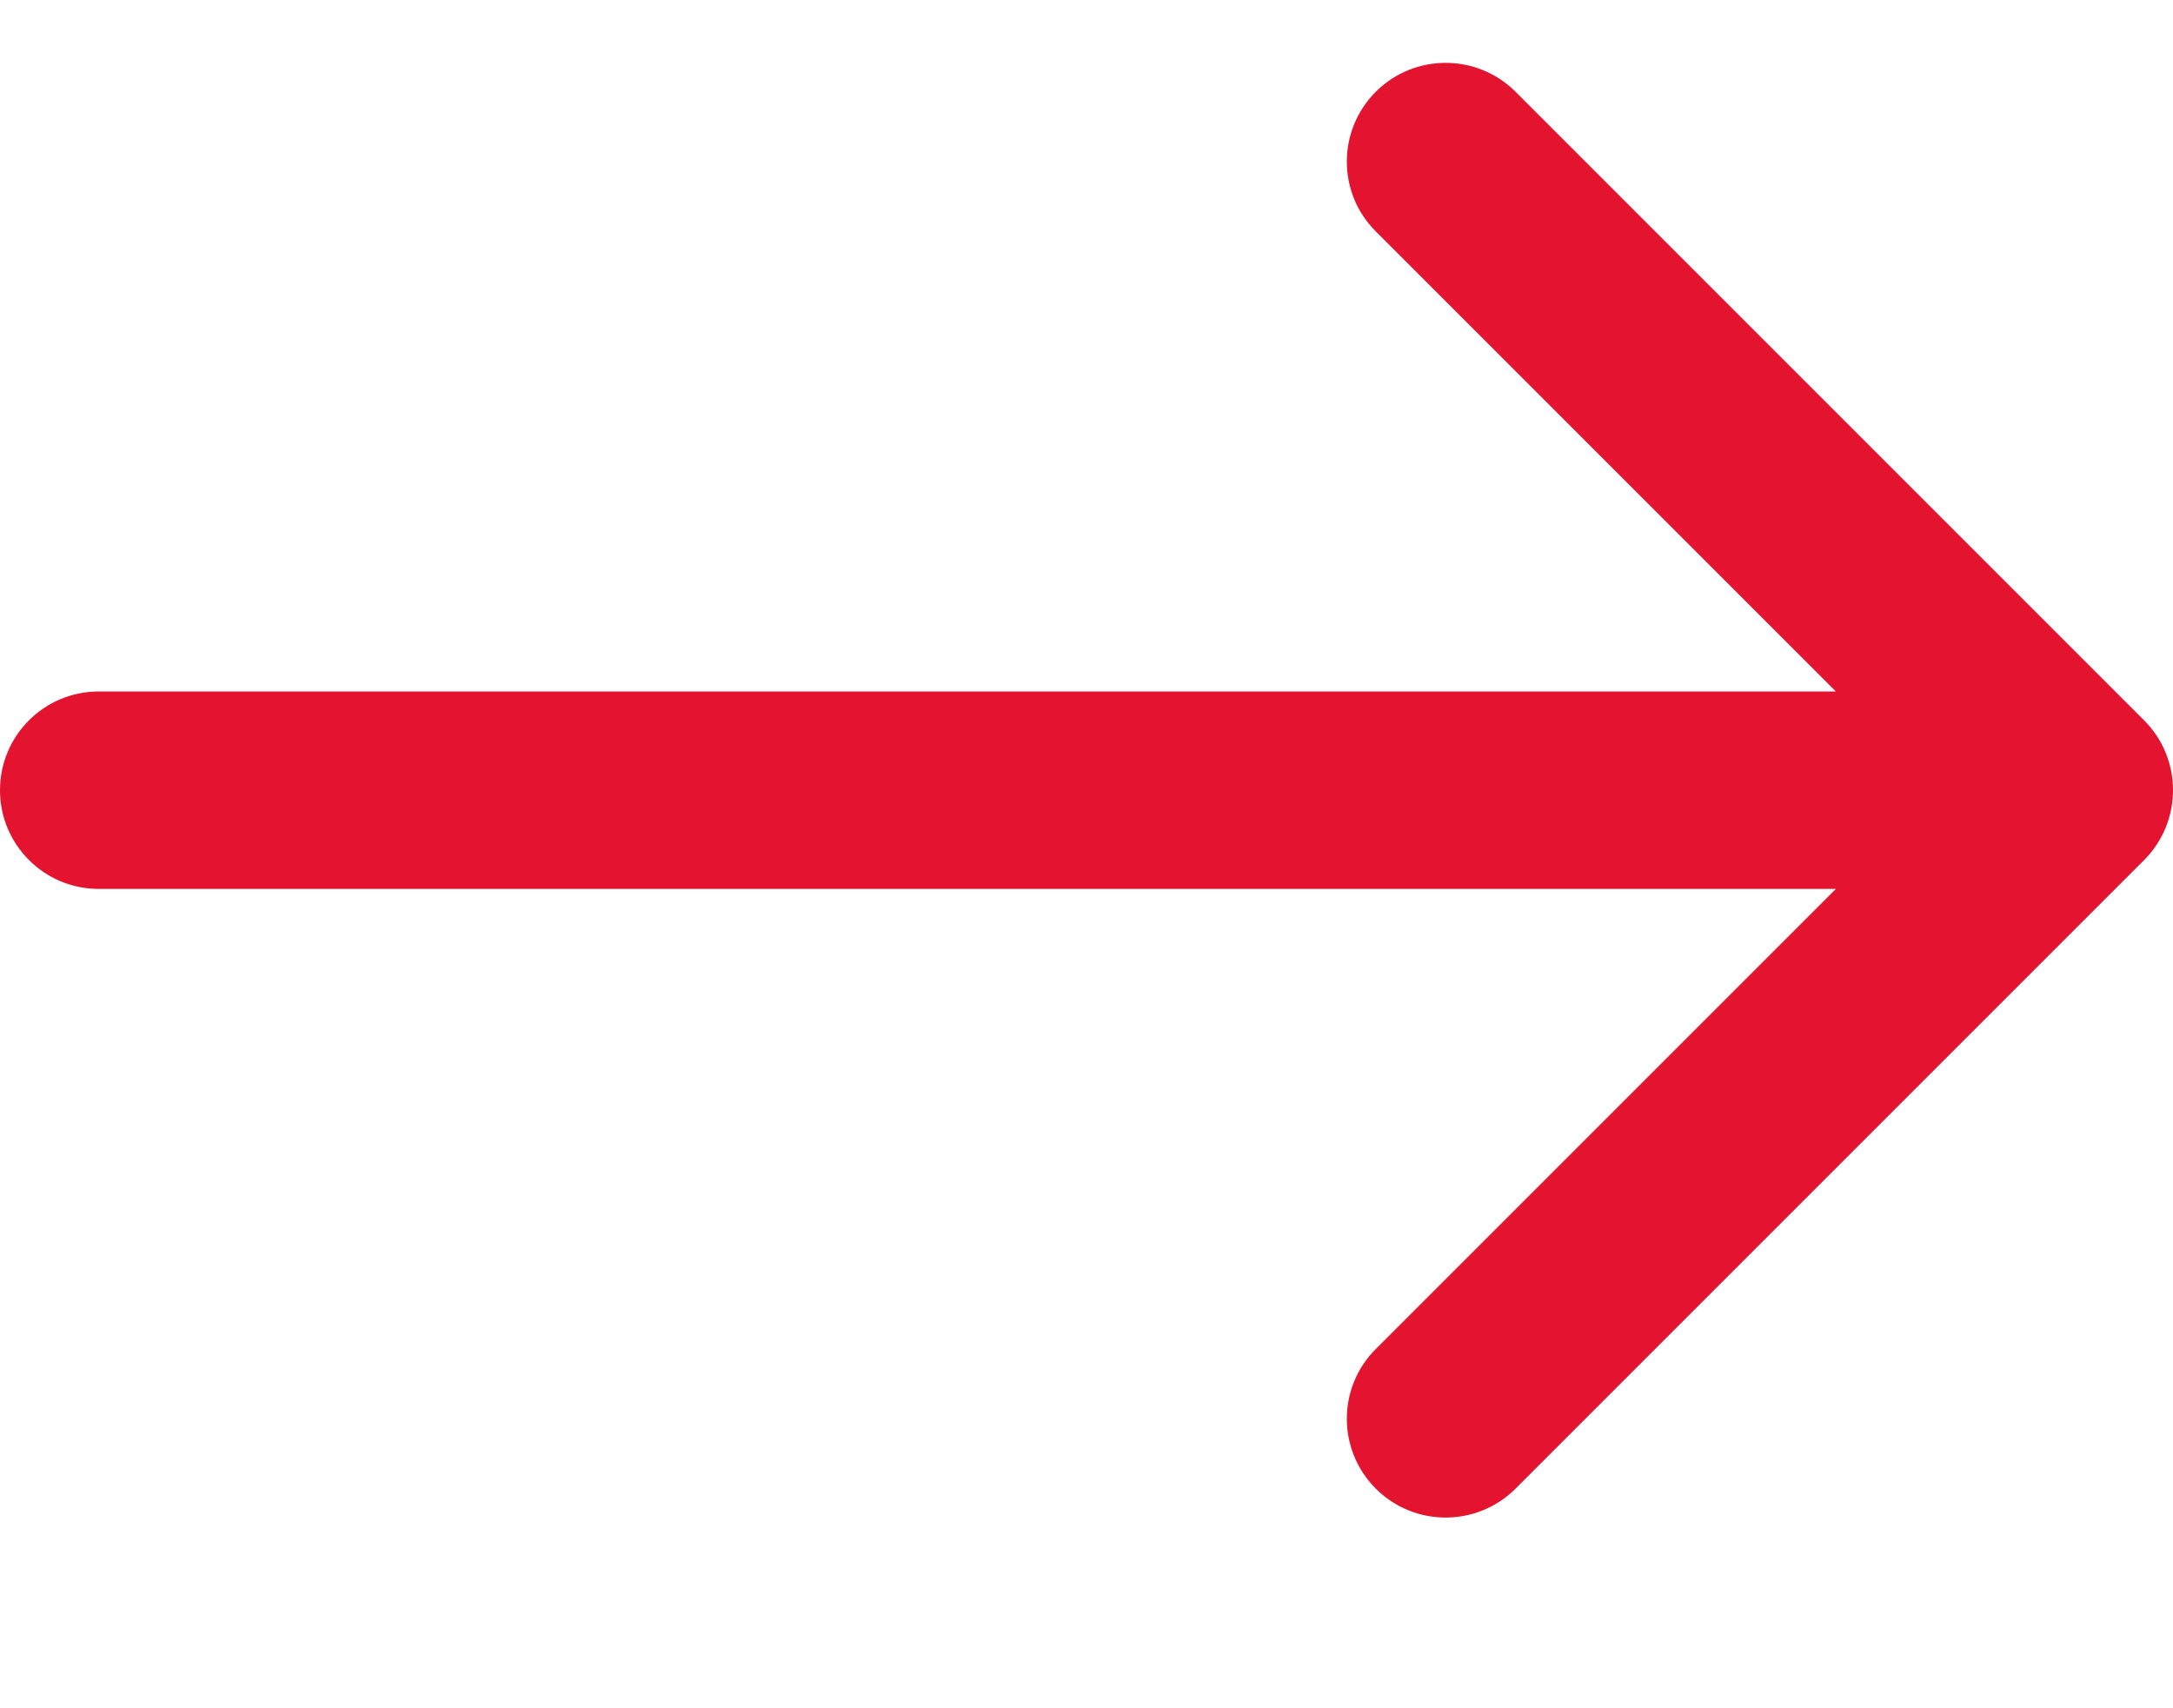
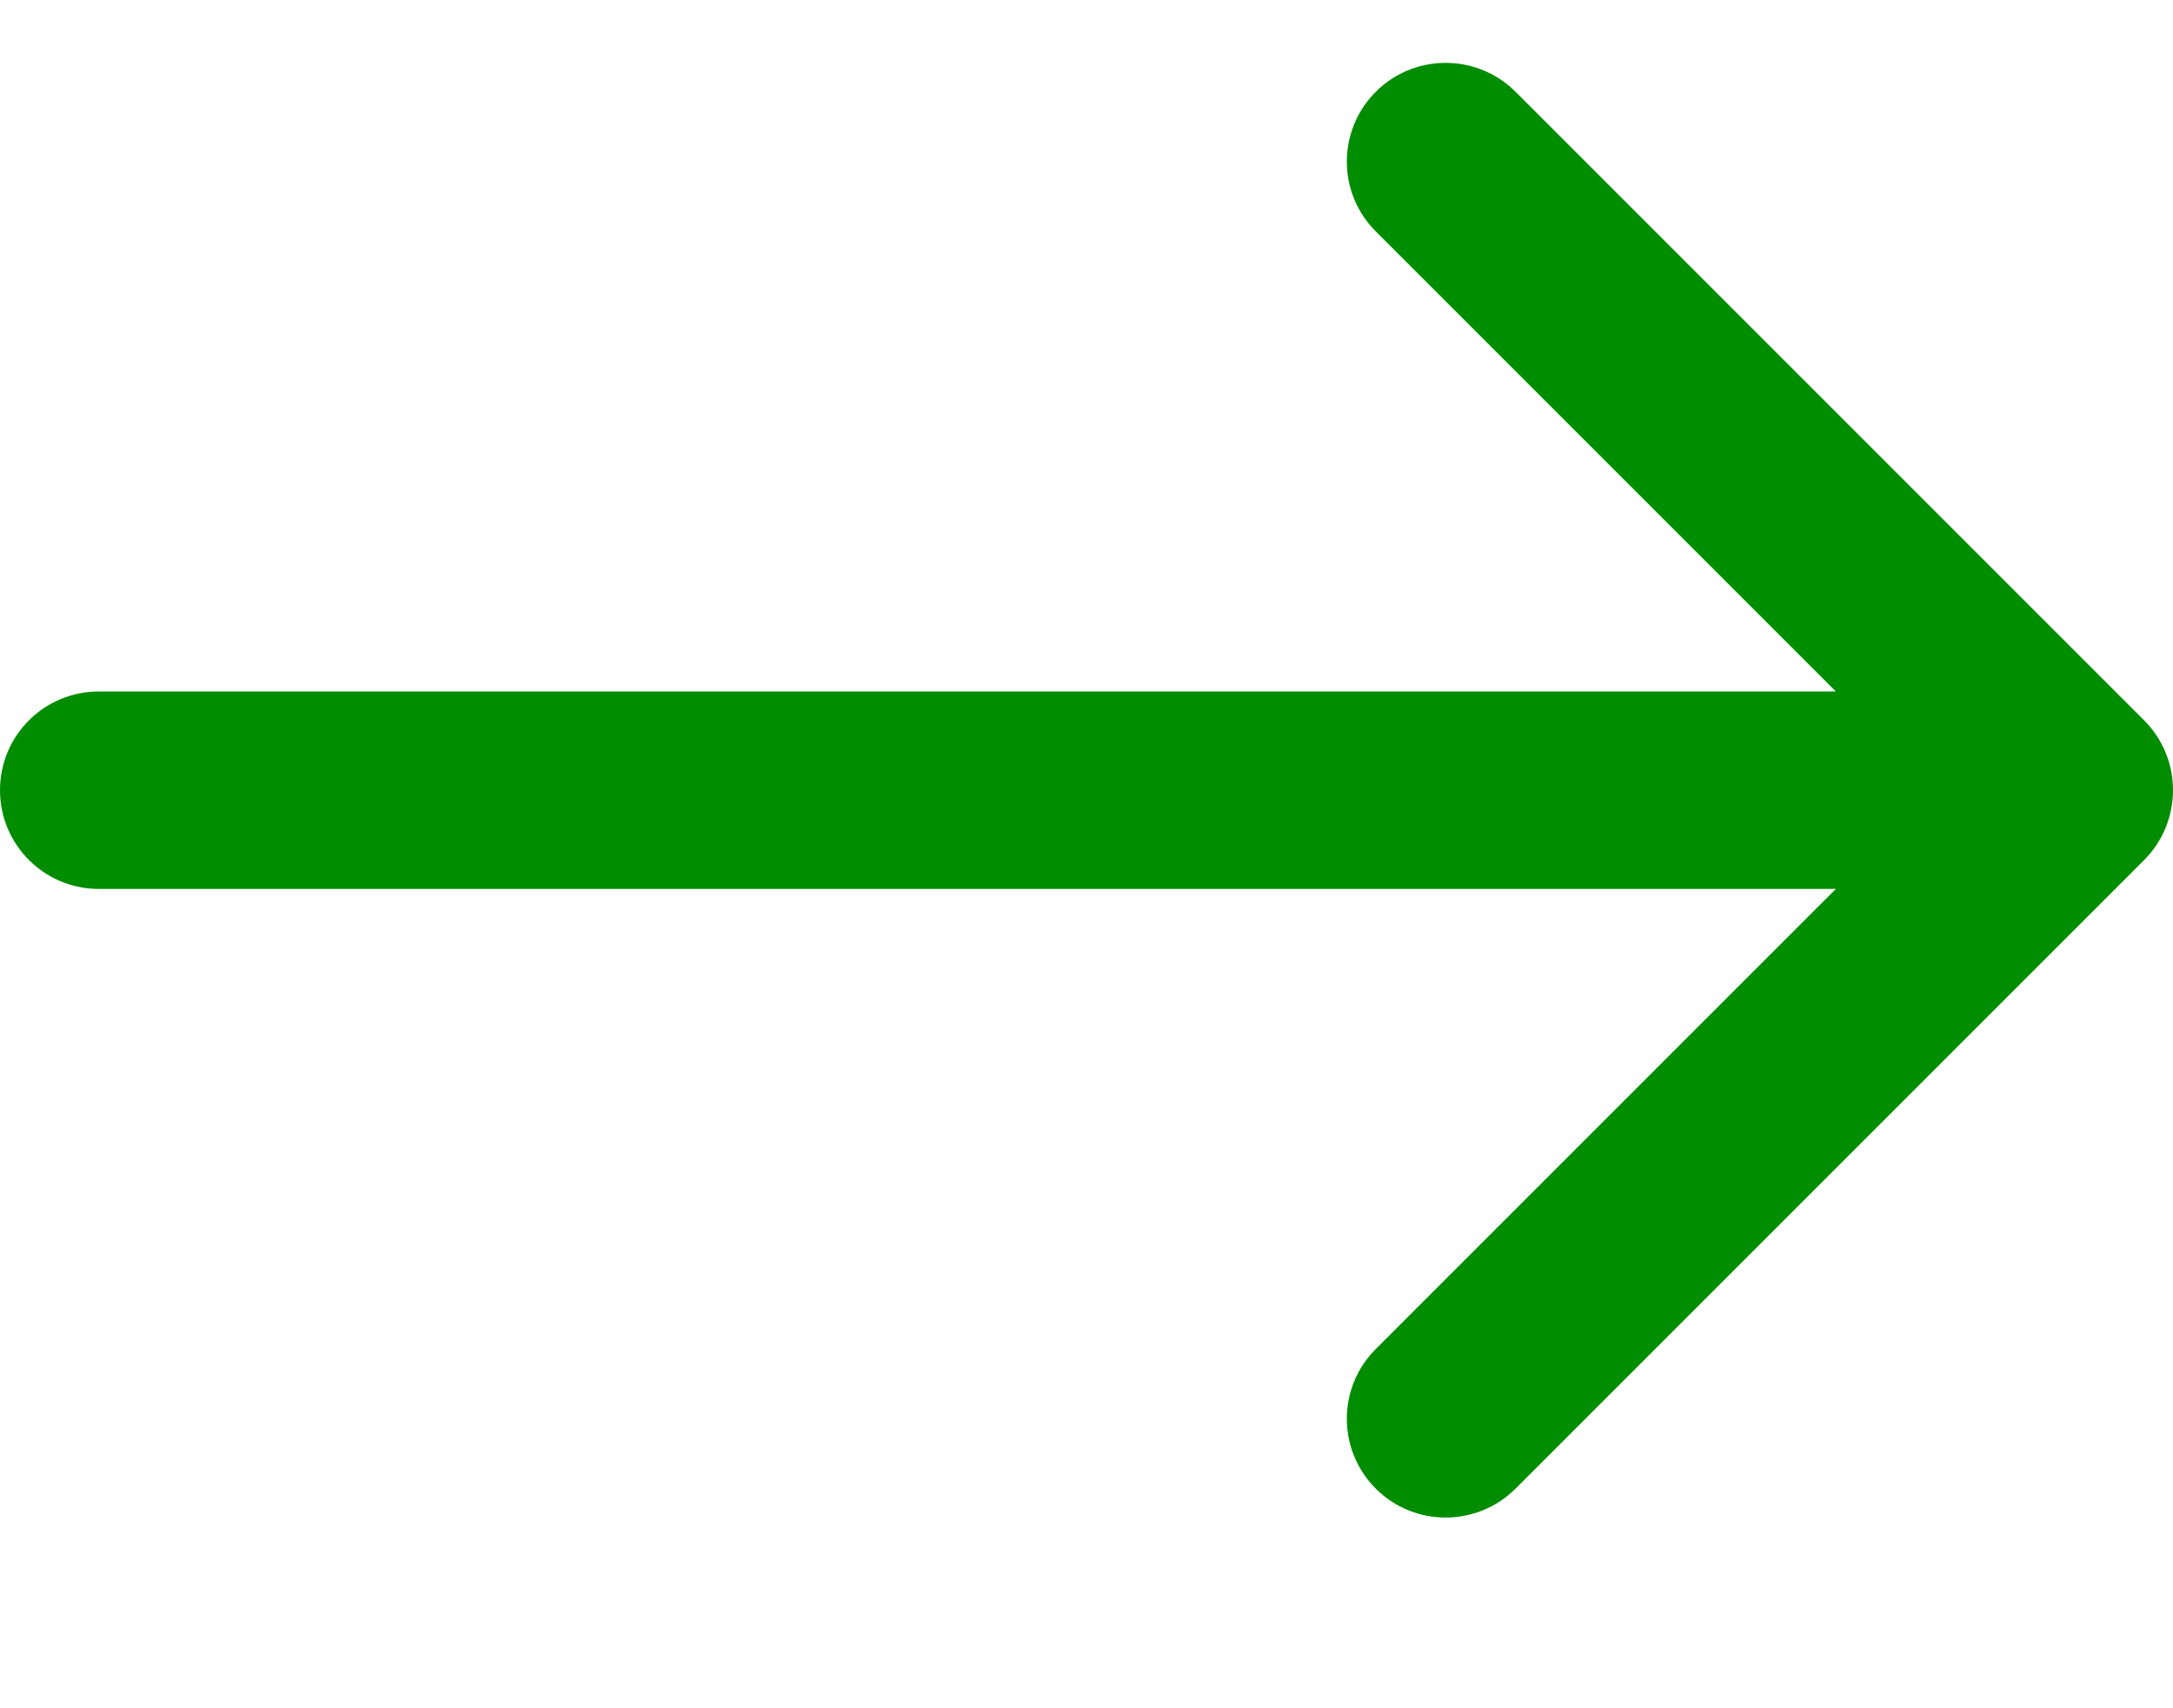
<svg xmlns="http://www.w3.org/2000/svg" width="14" height="11" viewBox="0 0 14 11" fill="none">
-   <path d="M0.636 4.455C0.285 4.455 0 4.739 0 5.091C0 5.442 0.285 5.727 0.636 5.727V4.455ZM13.814 5.541C14.062 5.292 14.062 4.889 13.814 4.641L9.764 0.591C9.515 0.343 9.112 0.343 8.864 0.591C8.615 0.84 8.615 1.243 8.864 1.491L12.464 5.091L8.864 8.691C8.615 8.939 8.615 9.342 8.864 9.591C9.112 9.839 9.515 9.839 9.764 9.591L13.814 5.541ZM0.636 5.727H13.364V4.455H0.636V5.727Z" fill="#E4132F" />
+   <path d="M0.636 4.455C0.285 4.455 0 4.739 0 5.091C0 5.442 0.285 5.727 0.636 5.727V4.455ZM13.814 5.541C14.062 5.292 14.062 4.889 13.814 4.641L9.764 0.591C9.515 0.343 9.112 0.343 8.864 0.591C8.615 0.84 8.615 1.243 8.864 1.491L12.464 5.091L8.864 8.691C8.615 8.939 8.615 9.342 8.864 9.591C9.112 9.839 9.515 9.839 9.764 9.591L13.814 5.541ZM0.636 5.727H13.364V4.455H0.636V5.727Z" fill="#008D00" />
</svg>
